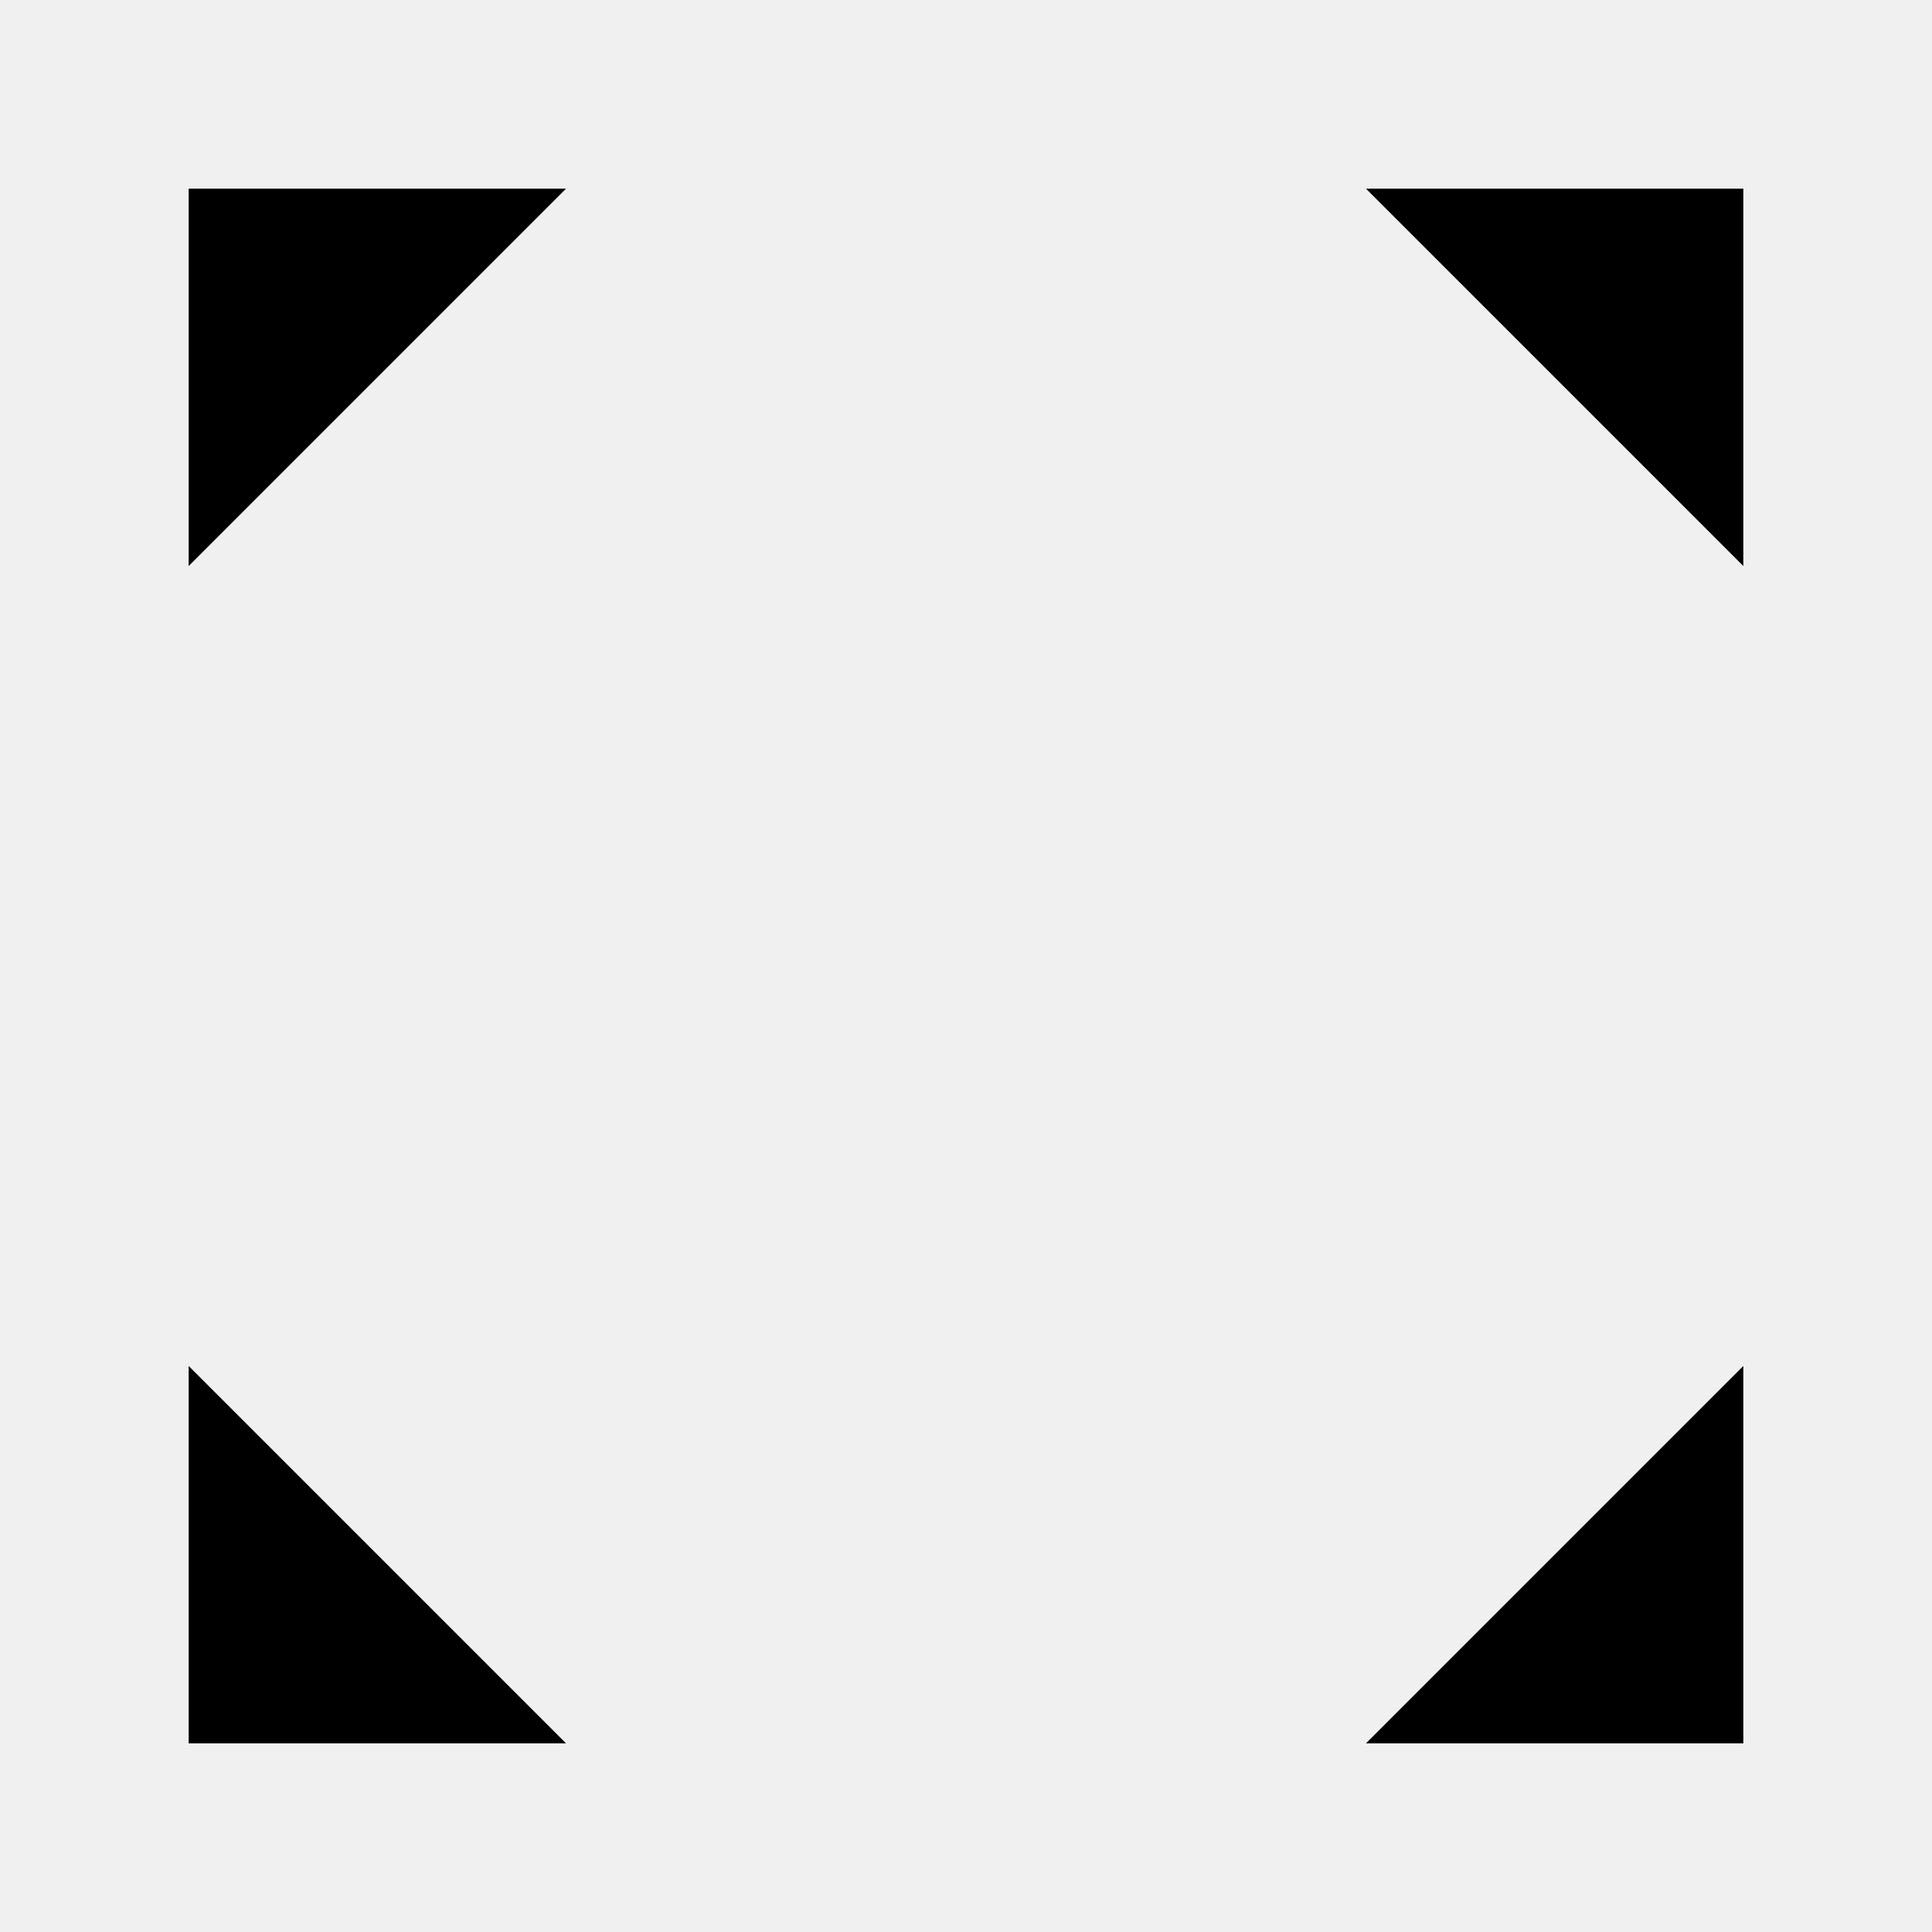
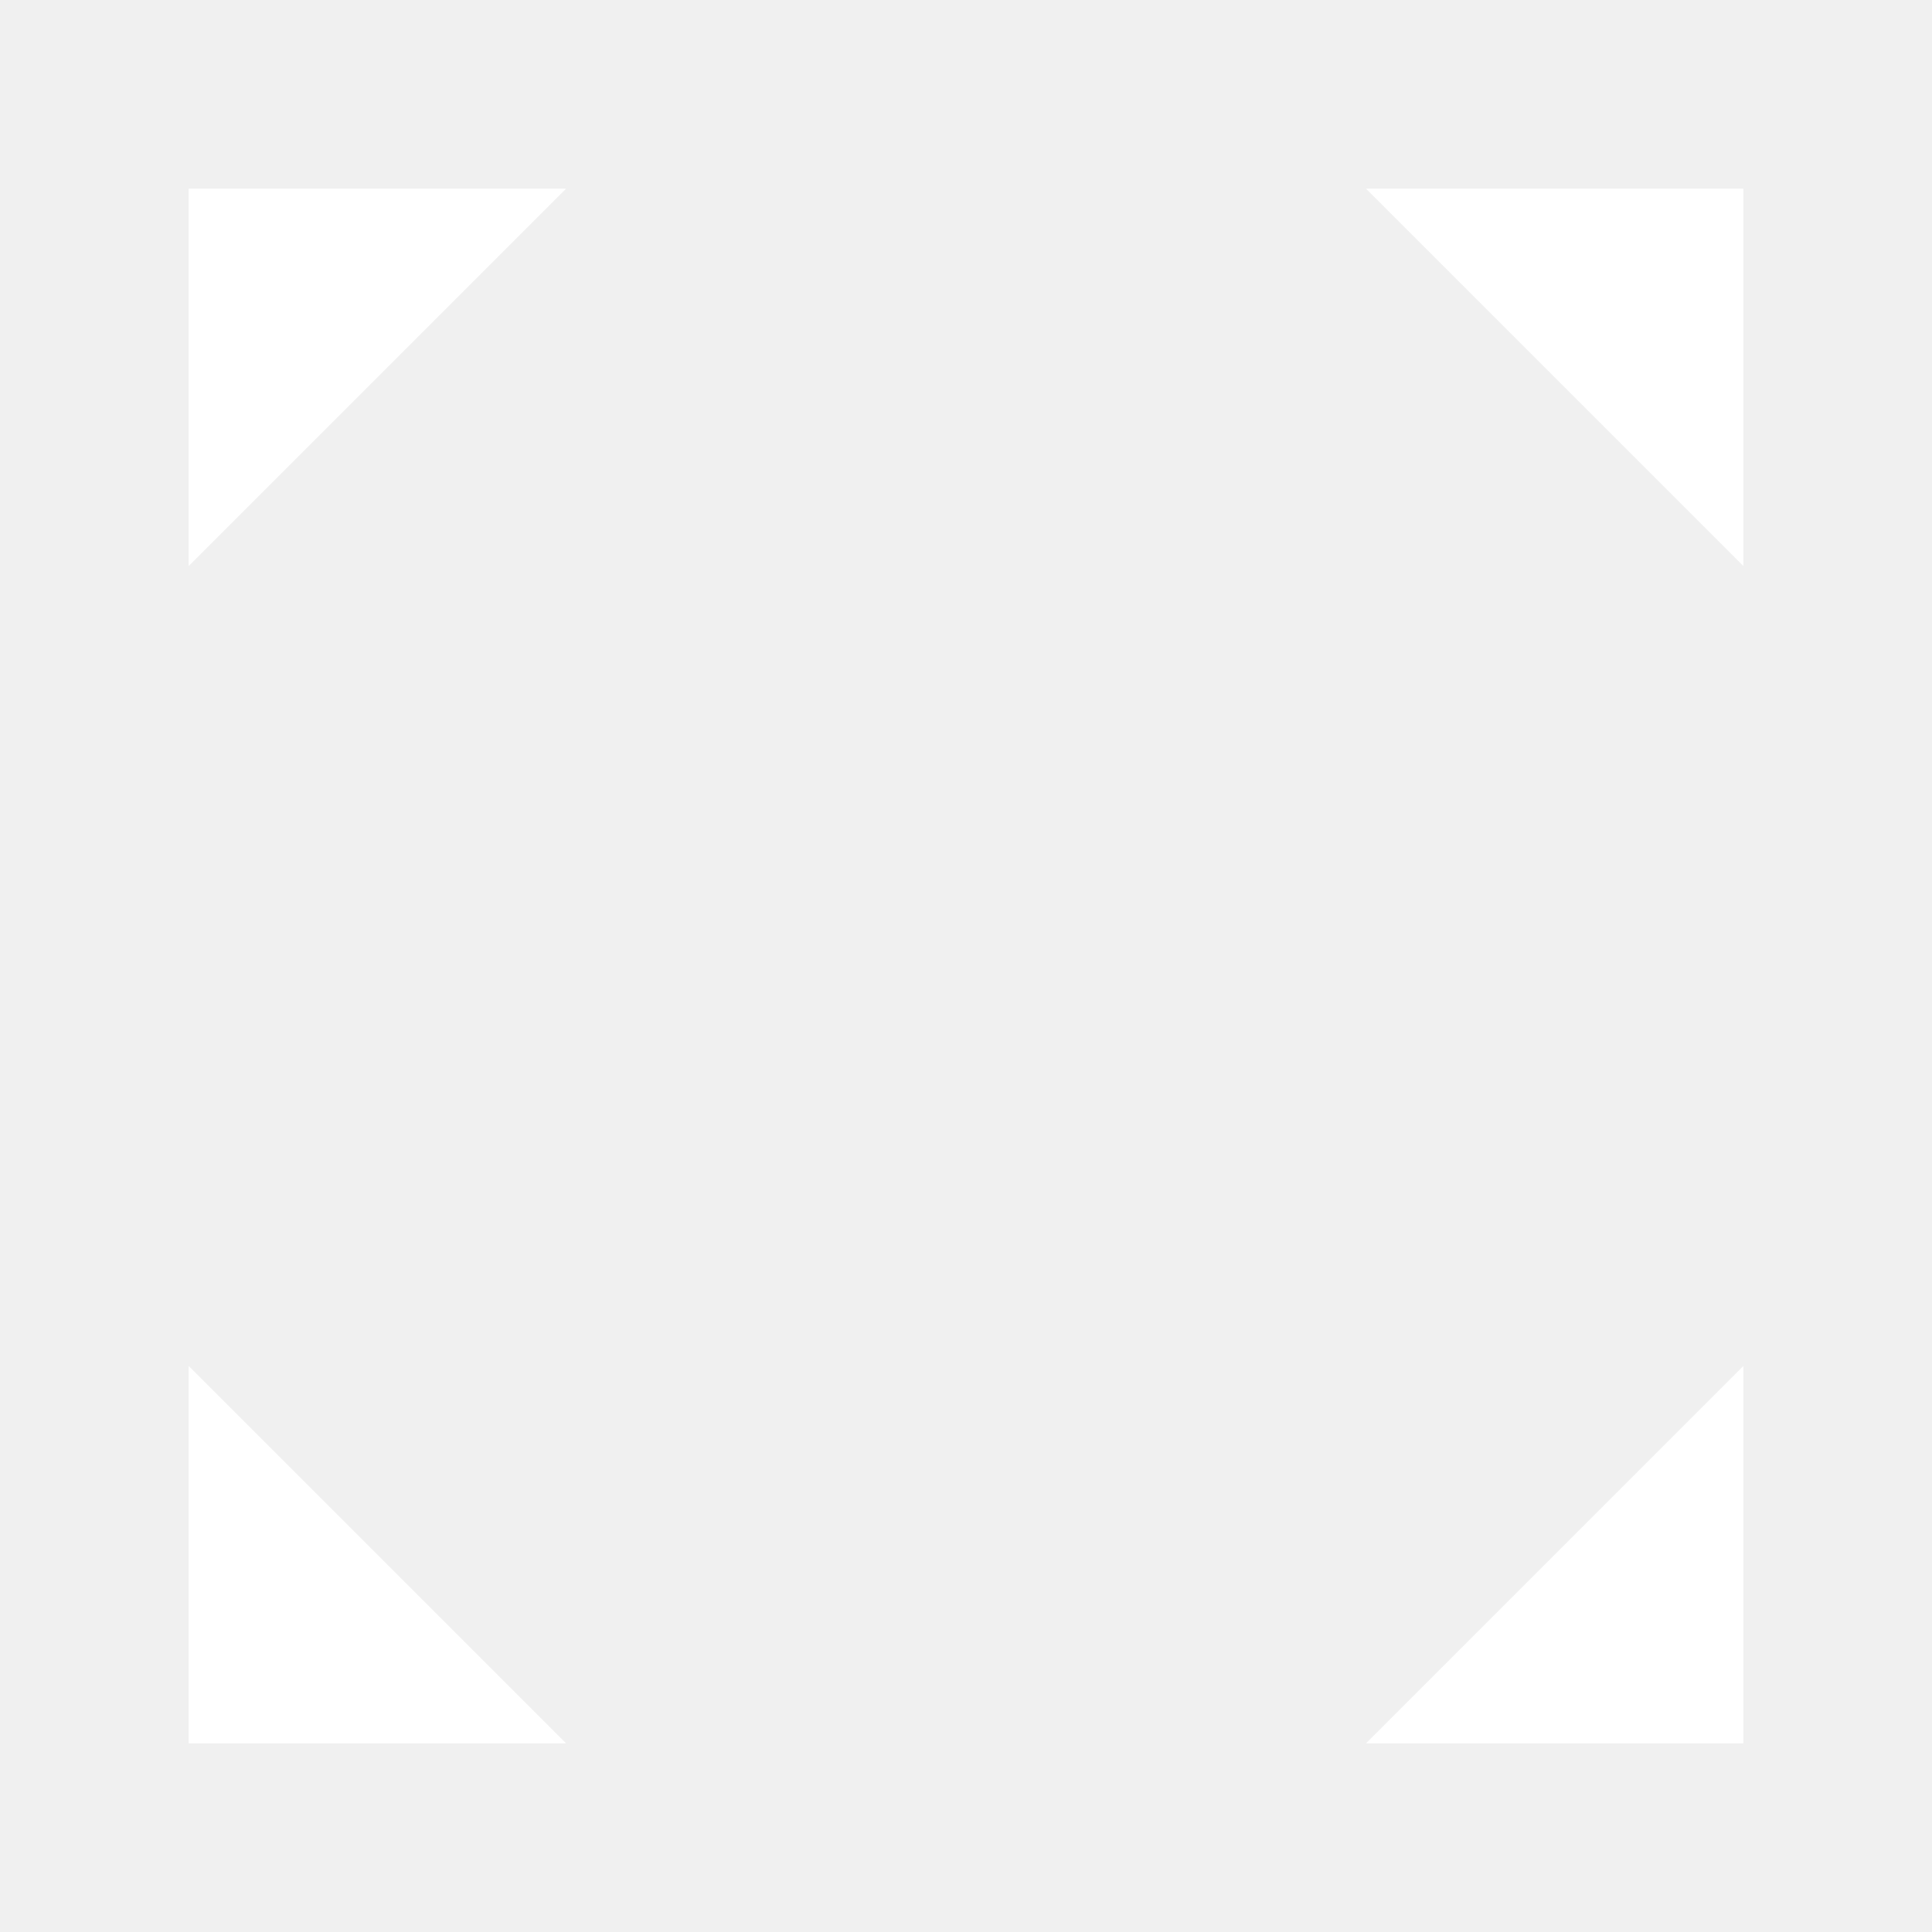
<svg xmlns="http://www.w3.org/2000/svg" width="512" height="512" viewBox="0 0 512 512">
  <style>
    path {
-       fill: black;
-       stroke: black;
+       fill: white;
+       stroke: white;
      stroke: context-fill;
    }
  </style>
  <g id="icon" context-fill="fill" context-stroke="stroke">
-     <path d="M50 150V50H150" stroke-width="45" stroke-linecap="round" stroke-linejoin="round" stroke="black" fill="none" />
-     <path d="M362 50H462V150" stroke-width="45" stroke-linecap="round" stroke-linejoin="round" stroke="black" fill="none" />
-     <path d="M50 362V462H150" stroke-width="45" stroke-linecap="round" stroke-linejoin="round" stroke="black" fill="none" />
-     <path d="M362 462H462V362" stroke-width="45" stroke-linecap="round" stroke-linejoin="round" stroke="black" fill="none" />
+     <path d="M50 150V50H150" stroke-width="45" stroke-linecap="round" stroke-linejoin="round" stroke="white" fill="none" />
+     <path d="M362 50H462V150" stroke-width="45" stroke-linecap="round" stroke-linejoin="round" stroke="white" fill="none" />
+     <path d="M50 362V462H150" stroke-width="45" stroke-linecap="round" stroke-linejoin="round" stroke="white" fill="none" />
+     <path d="M362 462H462V362" stroke-width="45" stroke-linecap="round" stroke-linejoin="round" stroke="white" fill="none" />
  </g>
</svg>
